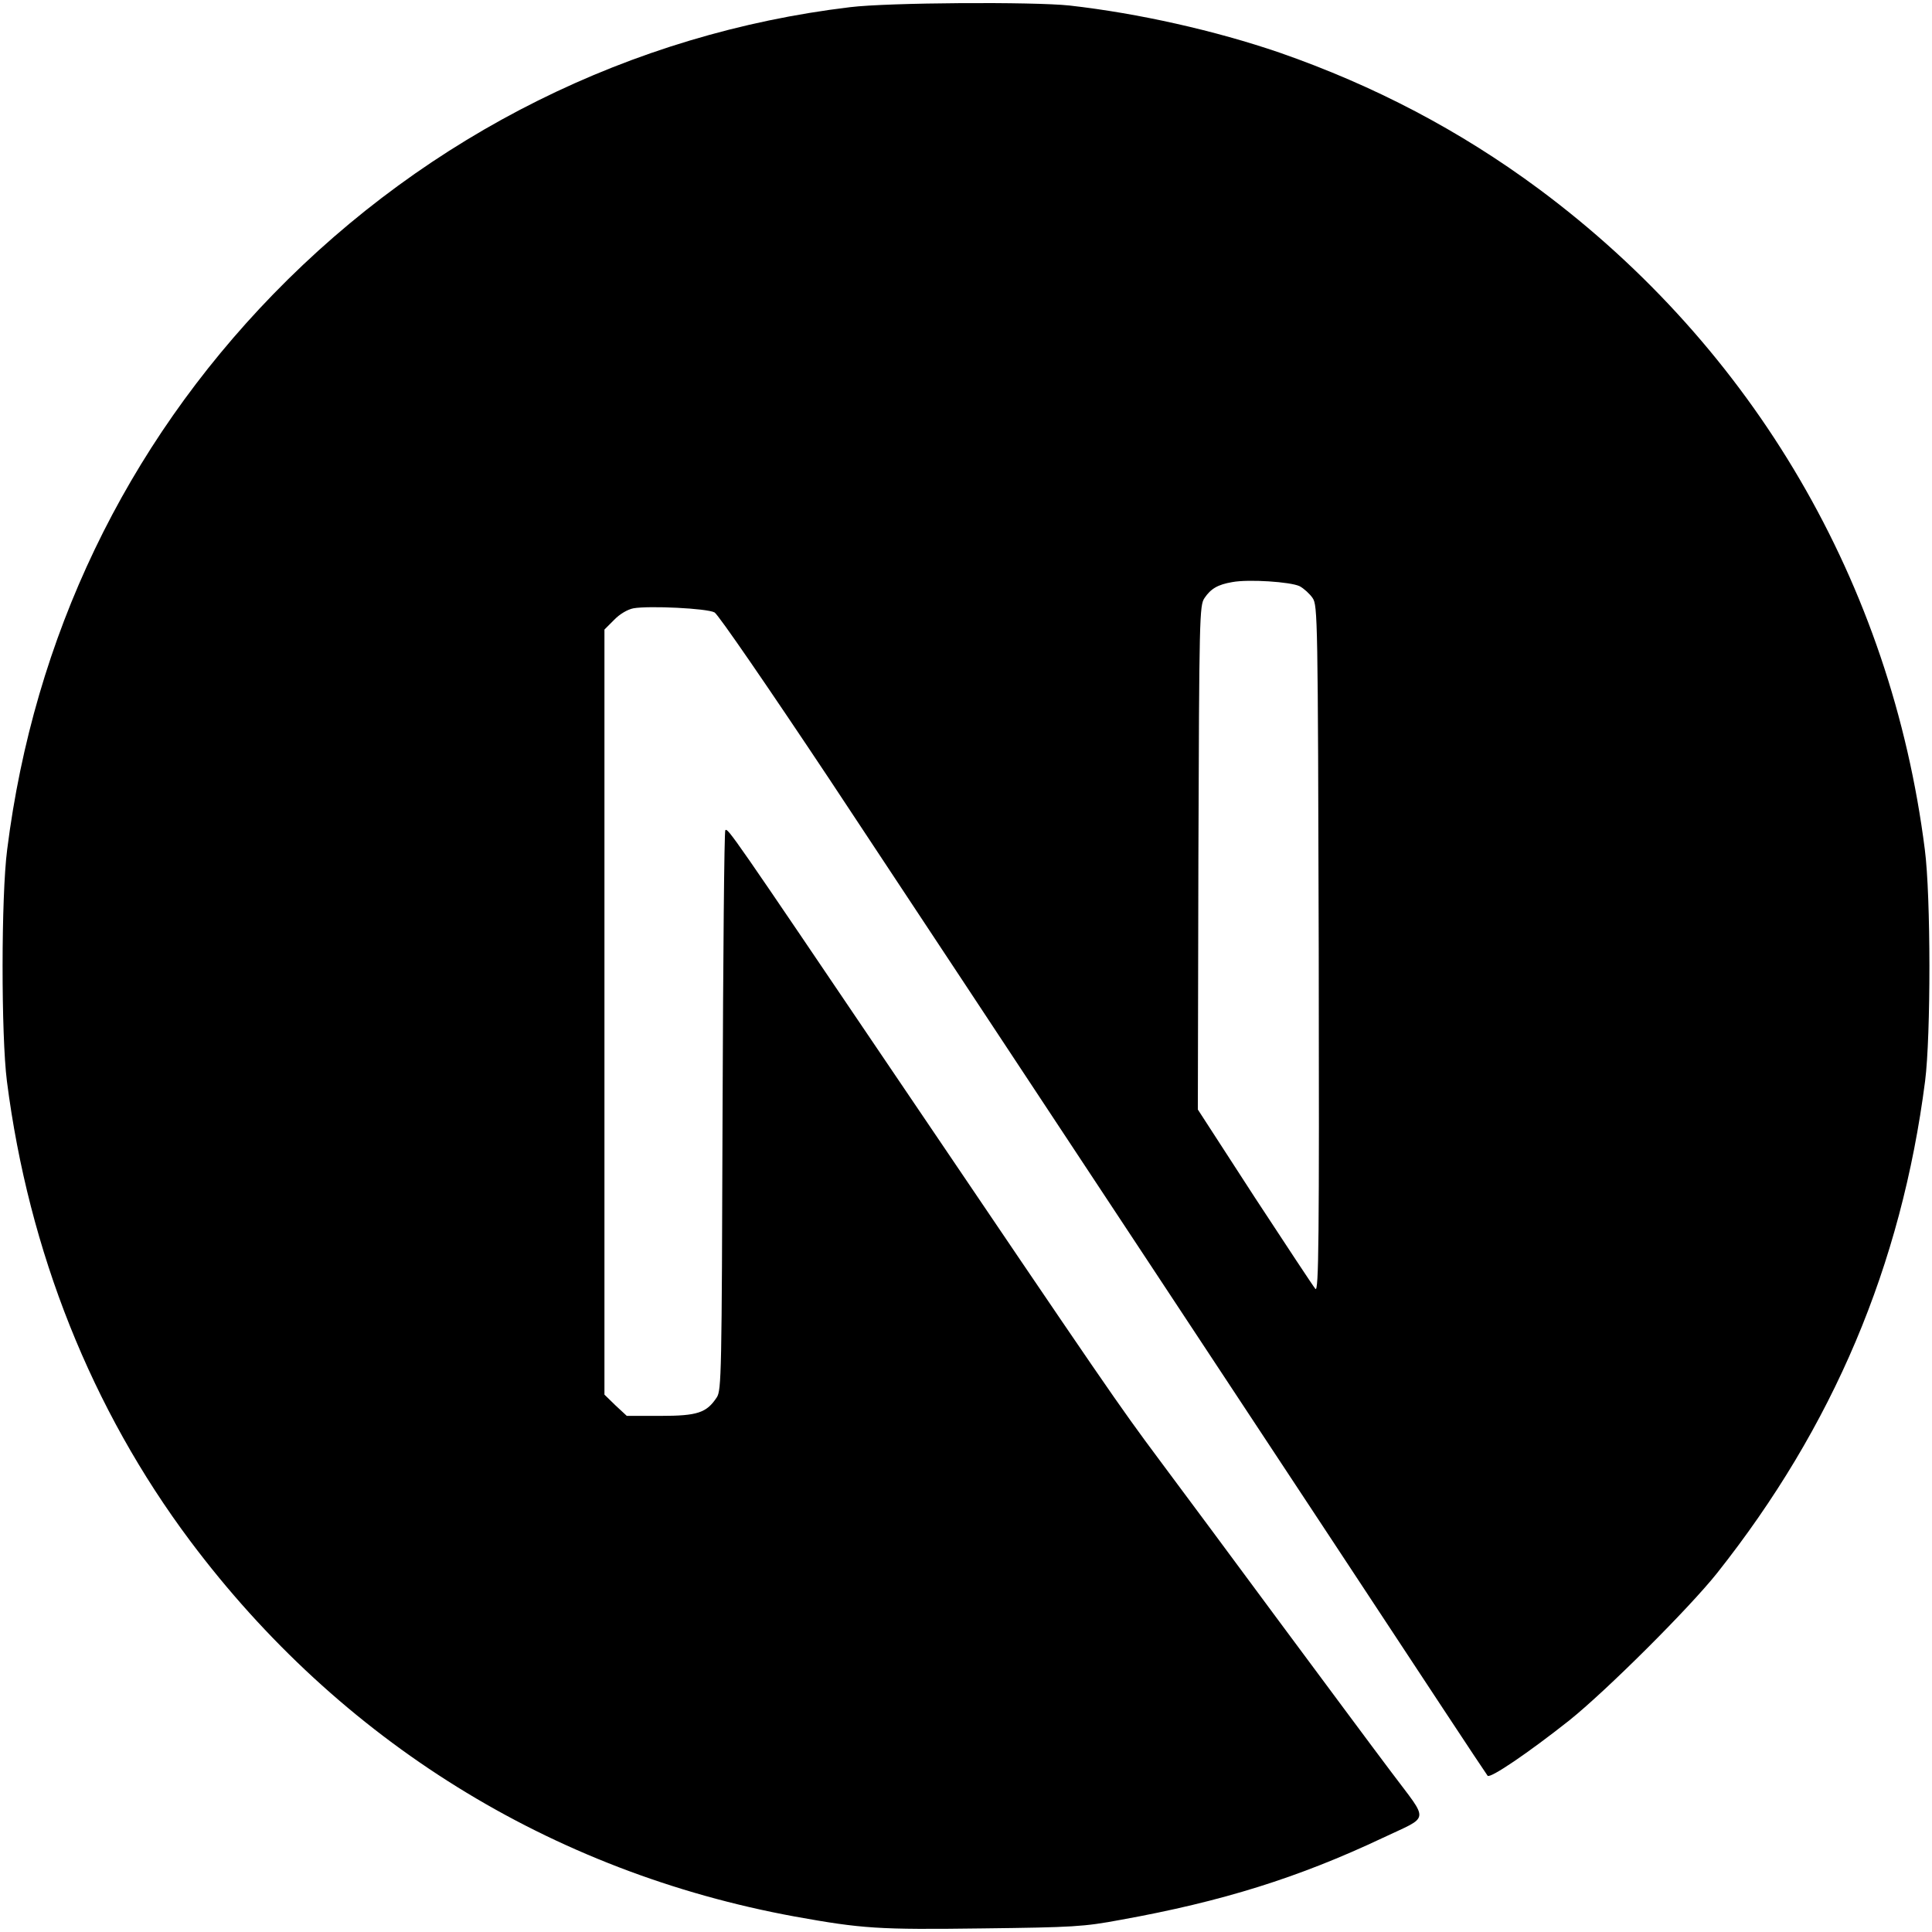
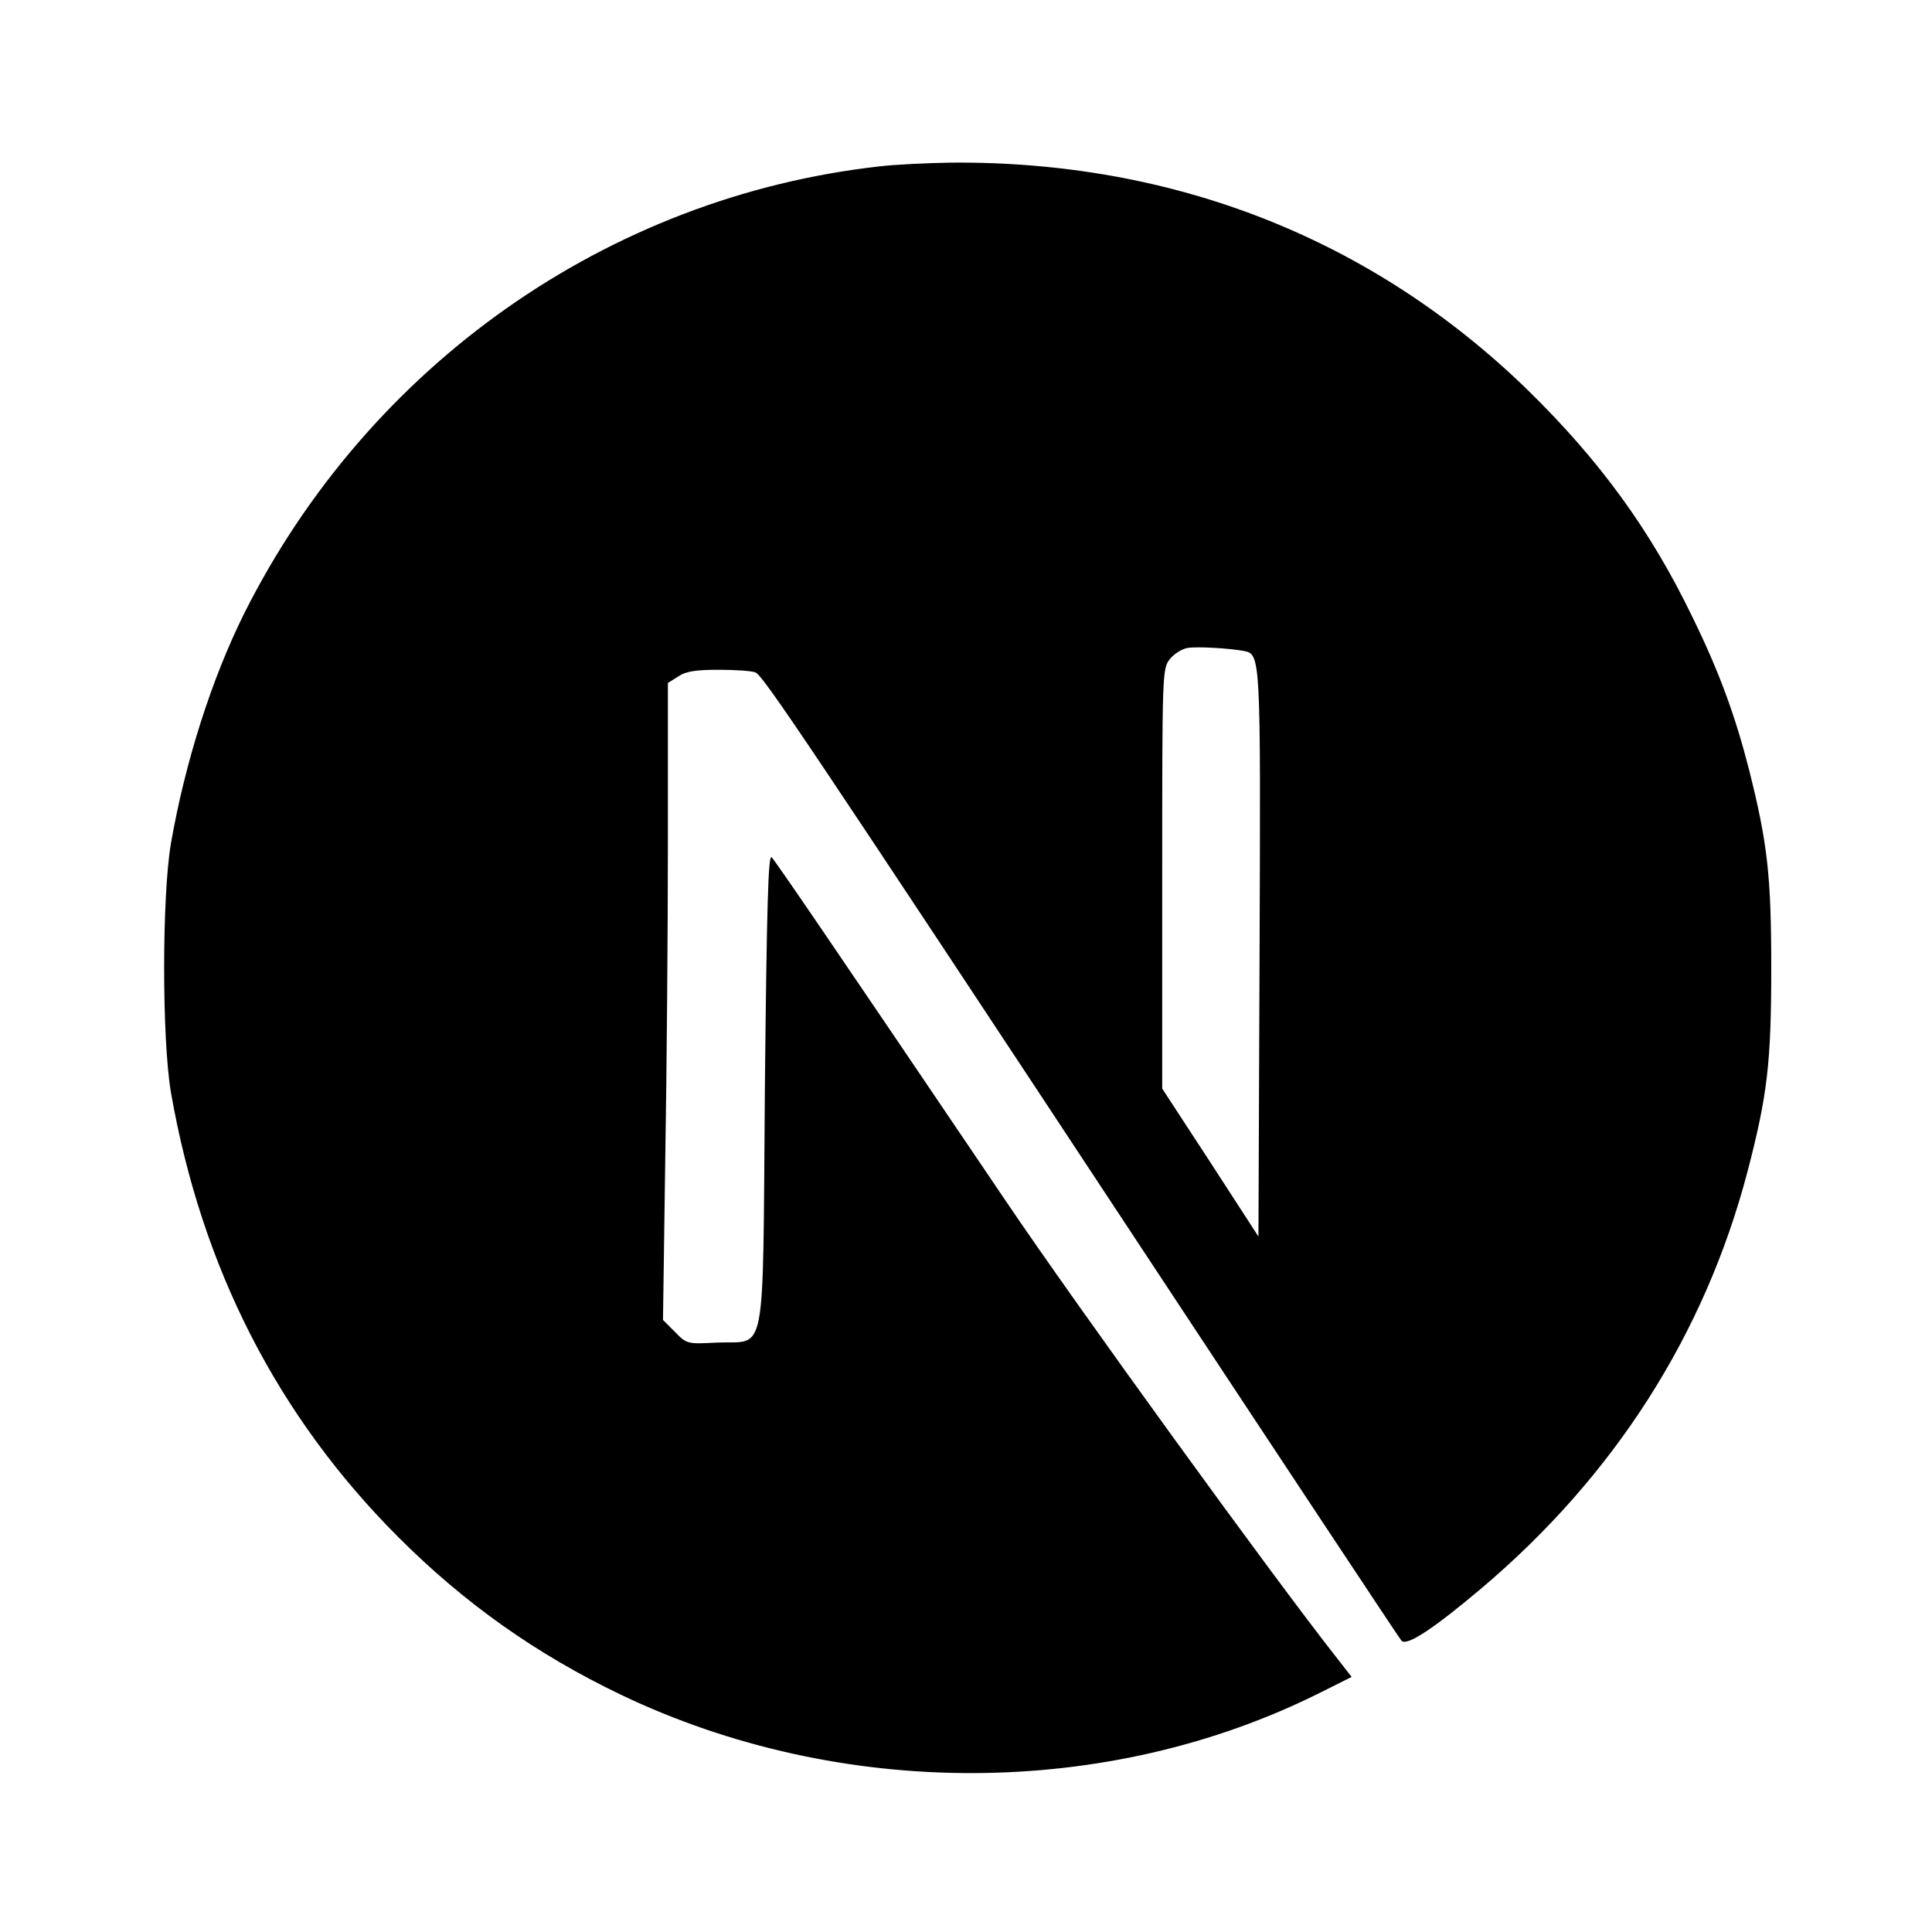
- <svg xmlns="http://www.w3.org/2000/svg" version="1.0" width="700pt" height="700pt" viewBox="0 0 700 700" preserveAspectRatio="xMidYMid meet">
-   <g transform="translate(0,700) scale(0.1,-0.1)" fill="#000000" stroke="none">
-     <path d="M3080 6974 c-792 -95 -1527 -461 -2090 -1040 -536 -552 -867 -1242 -964 -2012 -22 -169 -22 -674 -1 -839 79 -618 307 -1189 664 -1666 543 -725 1307 -1199 2191 -1361 244 -44 303 -48 680 -43 329 4 366 6 500 31 367 66 645 153 950 297 173 82 169 54 32 237 -65 86 -248 333 -407 547 -159 215 -354 478 -434 585 -152 204 -184 251 -958 1395 -593 877 -606 896 -615 887 -4 -4 -8 -462 -10 -1017 -3 -955 -4 -1012 -21 -1038 -37 -56 -70 -67 -204 -67 l-122 0 -41 38 -40 39 0 1386 0 1386 35 35 c20 21 49 38 70 42 56 10 267 0 294 -15 13 -7 195 -272 416 -604 403 -608 1947 -2947 2223 -3367 85 -129 158 -239 162 -244 10 -10 147 83 295 200 135 108 434 406 536 534 421 531 668 1115 754 1783 21 165 21 670 -1 839 -122 963 -620 1815 -1398 2393 -286 212 -597 375 -939 494 -233 80 -513 143 -762 171 -131 14 -657 11 -795 -6z m1629 -2098 c15 -8 37 -28 47 -43 18 -27 19 -69 22 -1273 2 -1060 0 -1242 -12 -1230 -7 8 -106 158 -220 332 l-206 318 2 912 c3 877 4 914 22 941 23 34 48 49 101 58 59 11 211 1 244 -15z" />
+ <svg xmlns="http://www.w3.org/2000/svg" version="1.0" width="512pt" height="512pt" viewBox="0 0 512 512" preserveAspectRatio="xMidYMid meet">
+   <g transform="translate(0,512) scale(0.1,-0.1)" fill="#000000" stroke="none">
+     <path d="M2330 4679 c-720 -81 -1353 -527 -1683 -1185 -86 -173 -156 -392 -194 -609 -24 -141 -24 -519 0 -660 81 -464 282 -858 603 -1179 176 -176 366 -310 589 -417 583 -279 1290 -277 1853 5 l84 42 -39 50 c-168 213 -689 932 -876 1209 -484 716 -610 900 -622 913 -9 10 -13 -122 -18 -614 -6 -734 6 -666 -127 -672 -78 -4 -80 -4 -111 28 l-32 32 6 426 c4 235 7 615 7 844 l0 418 27 17 c20 14 47 18 108 18 44 0 88 -3 97 -7 20 -8 129 -170 1028 -1533 370 -561 678 -1026 684 -1033 14 -15 83 30 211 138 353 298 593 674 706 1105 53 203 63 289 63 540 0 245 -10 331 -59 526 -37 144 -79 259 -150 404 -111 230 -245 414 -436 601 -412 401 -938 608 -1529 603 -63 -1 -149 -5 -190 -10z m966 -1284 c45 -9 45 -9 42 -801 l-3 -751 -127 196 -128 196 0 556 c0 543 0 557 20 582 11 14 33 28 48 30 27 4 109 -1 148 -8z" />
  </g>
</svg>
